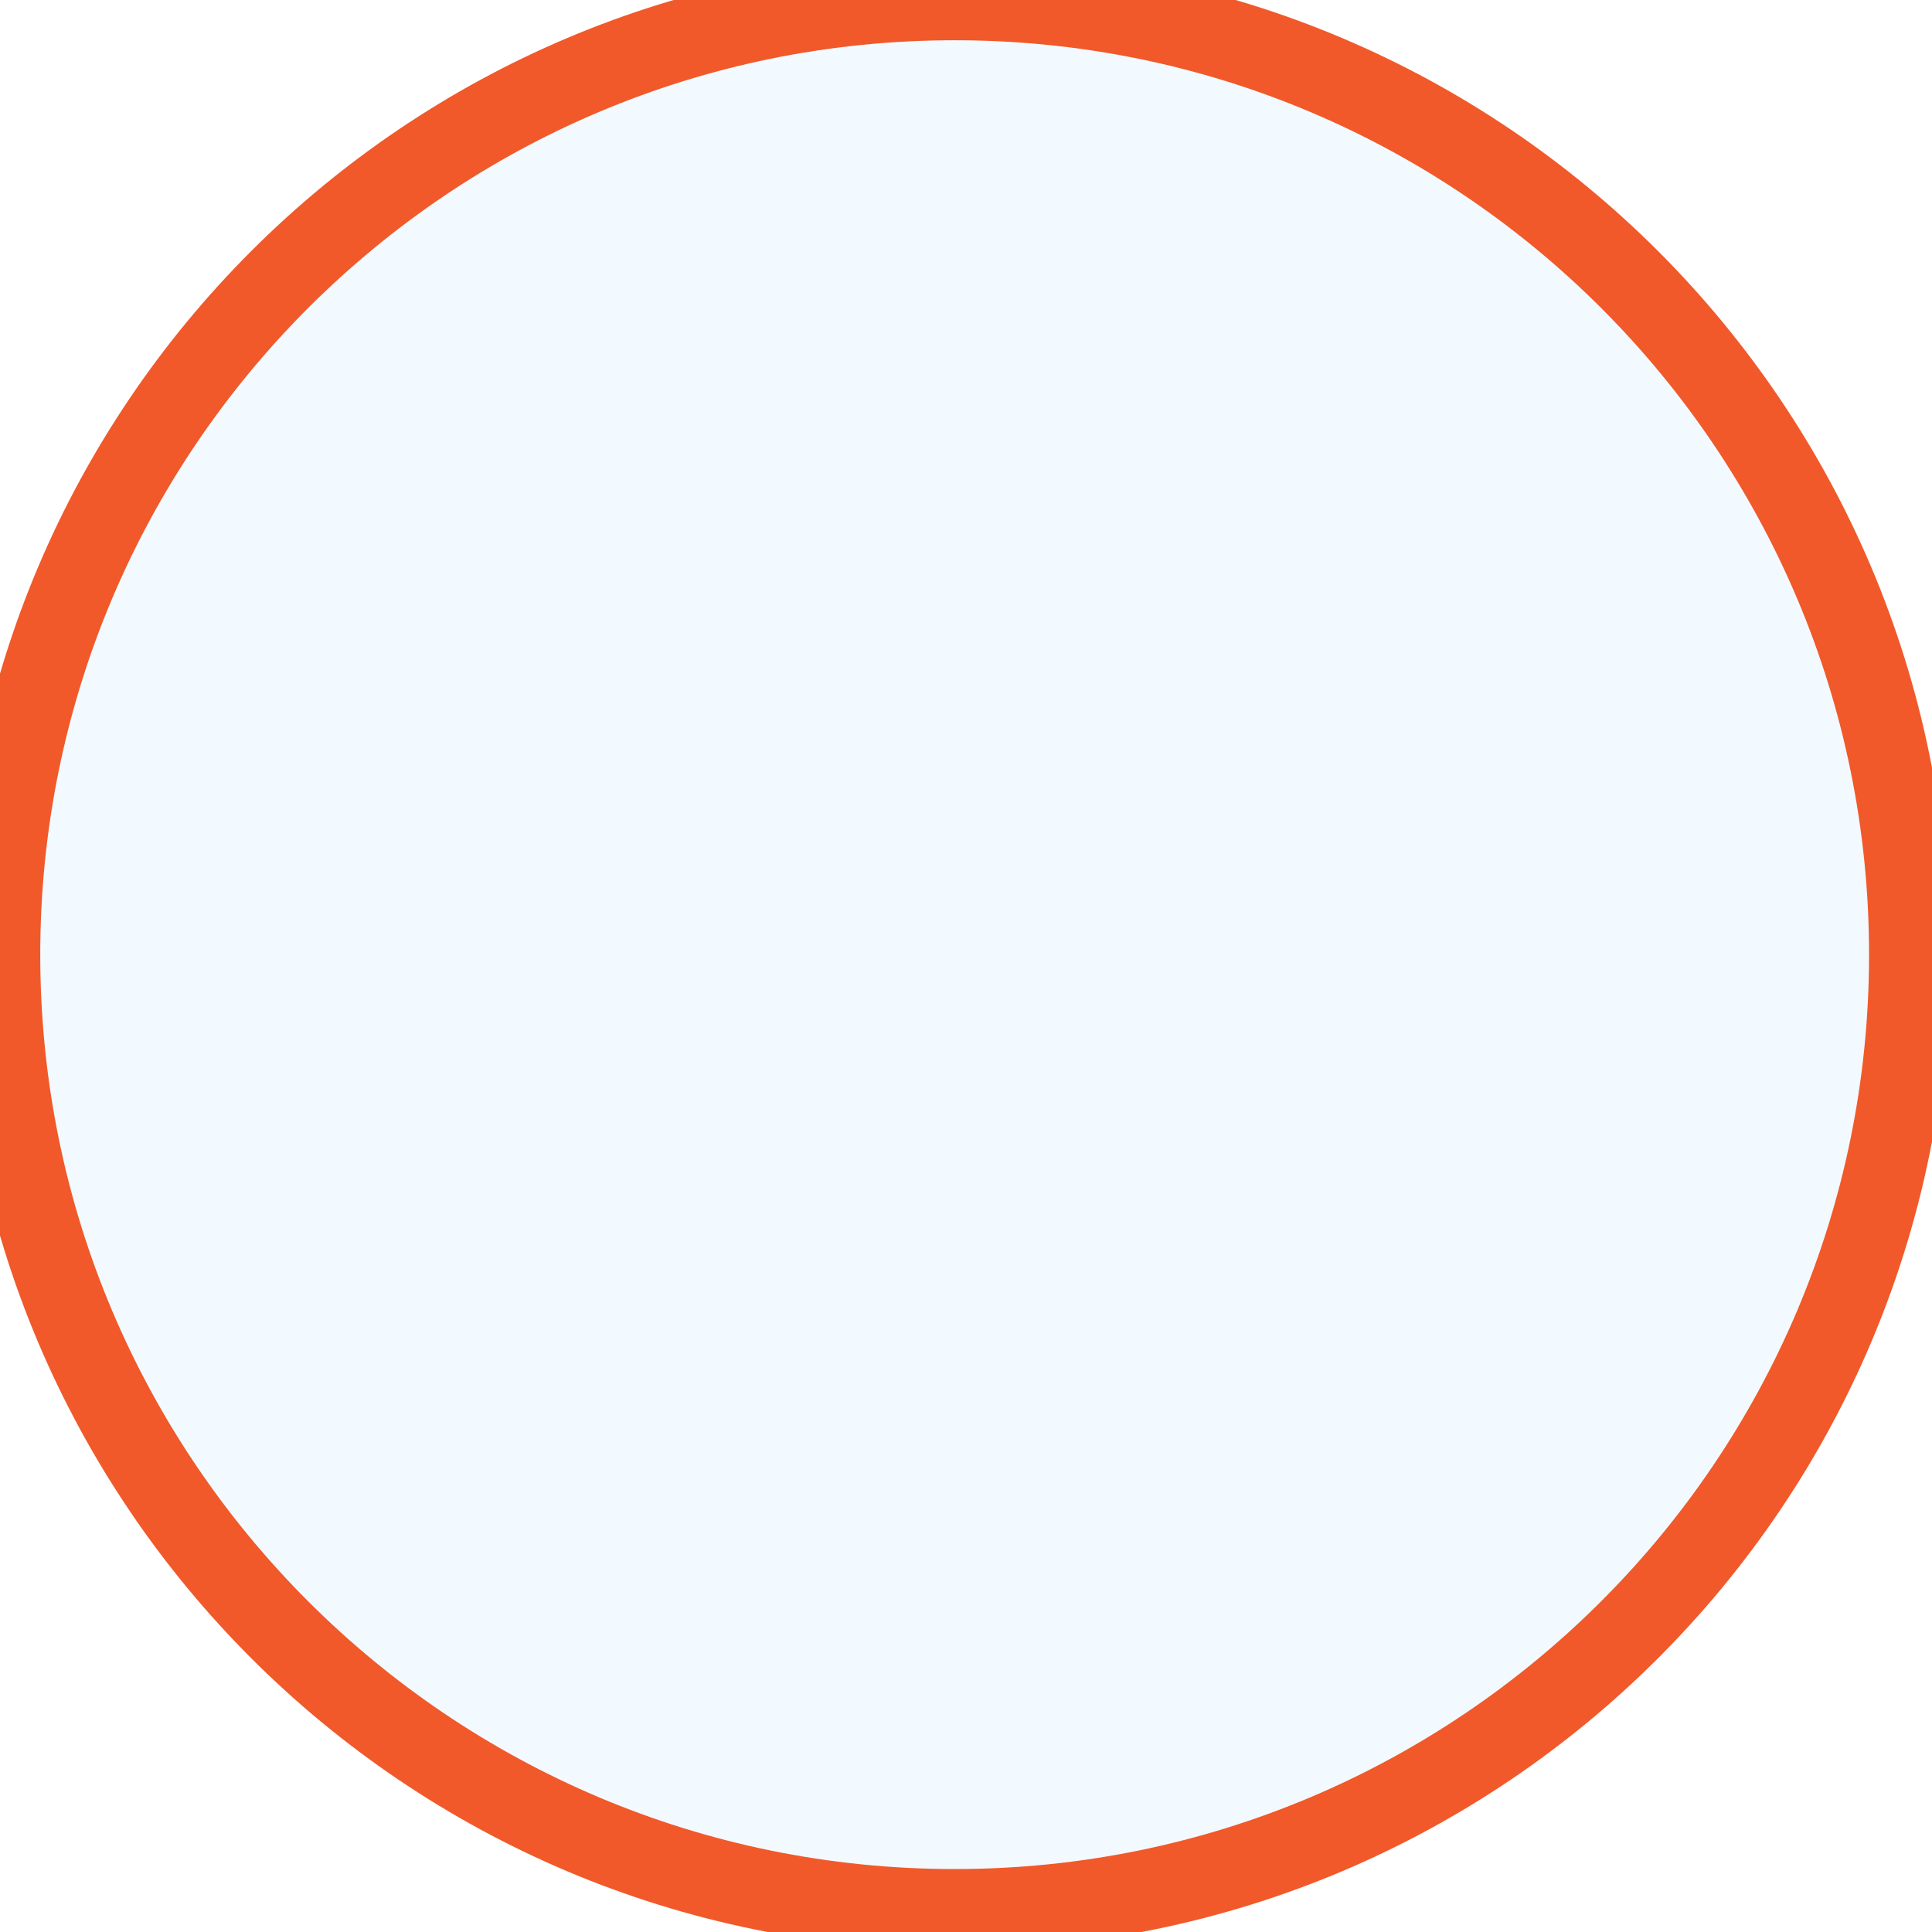
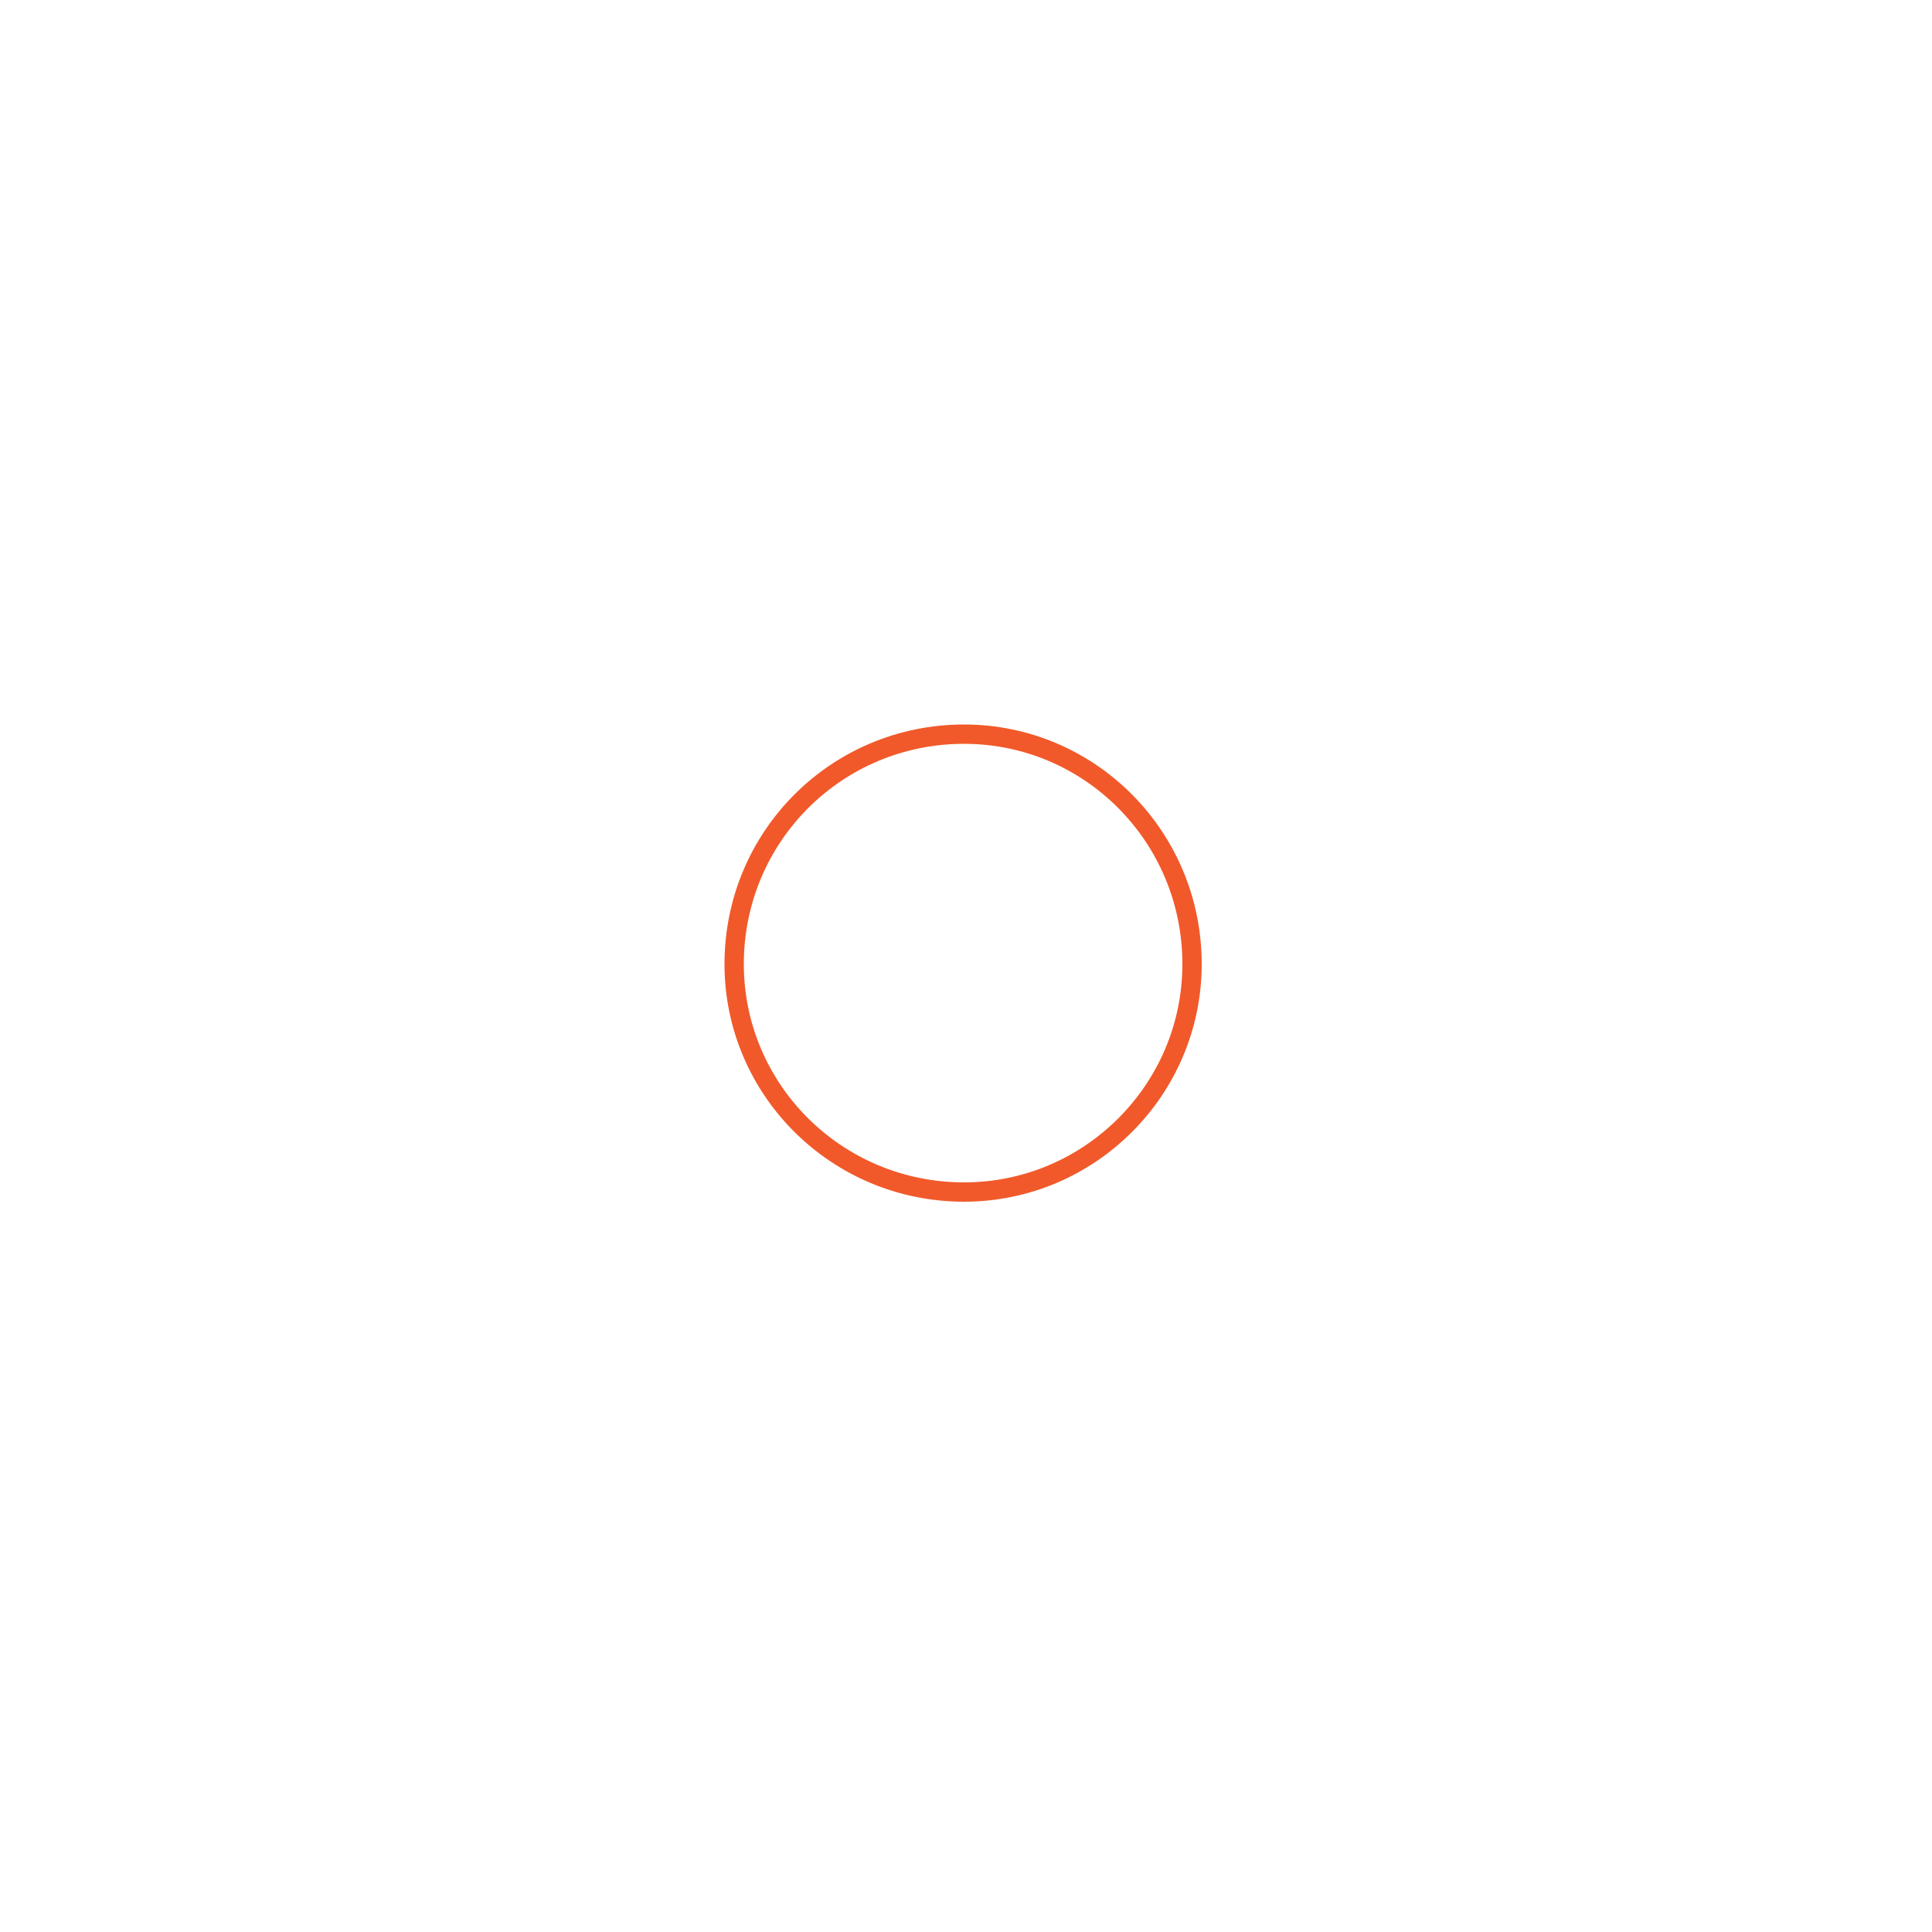
- <svg xmlns="http://www.w3.org/2000/svg" width="24" height="24" viewBox="0 0 24 24">
-   <defs>
-     <style>
-       .cls-1 {
-         fill: #f2faff;
-         stroke: #f1592a;
-         stroke-width: 1px;
-       }
-     </style>
-   </defs>
-   <circle id="Ellipse_2_copy_4" data-name="Ellipse 2 copy 4" class="cls-1" cx="11.859" cy="11.859" r="11.859" />
+ <svg xmlns="http://www.w3.org/2000/svg" version="1.2" viewBox="0 0 100 100" width="100" height="100">
+   <style>
+ 		.s0 { fill: none;stroke: #f1592a;stroke-miterlimit:100 } 
+ 	</style>
+   <path id="Ellipse 2 copy 4" class="s0" d="m49.9 38c6.5 0 11.8 5.3 11.8 11.9 0 6.5-5.3 11.8-11.8 11.8-6.6 0-11.9-5.3-11.9-11.8 0-6.6 5.3-11.9 11.9-11.9z" />
</svg>
